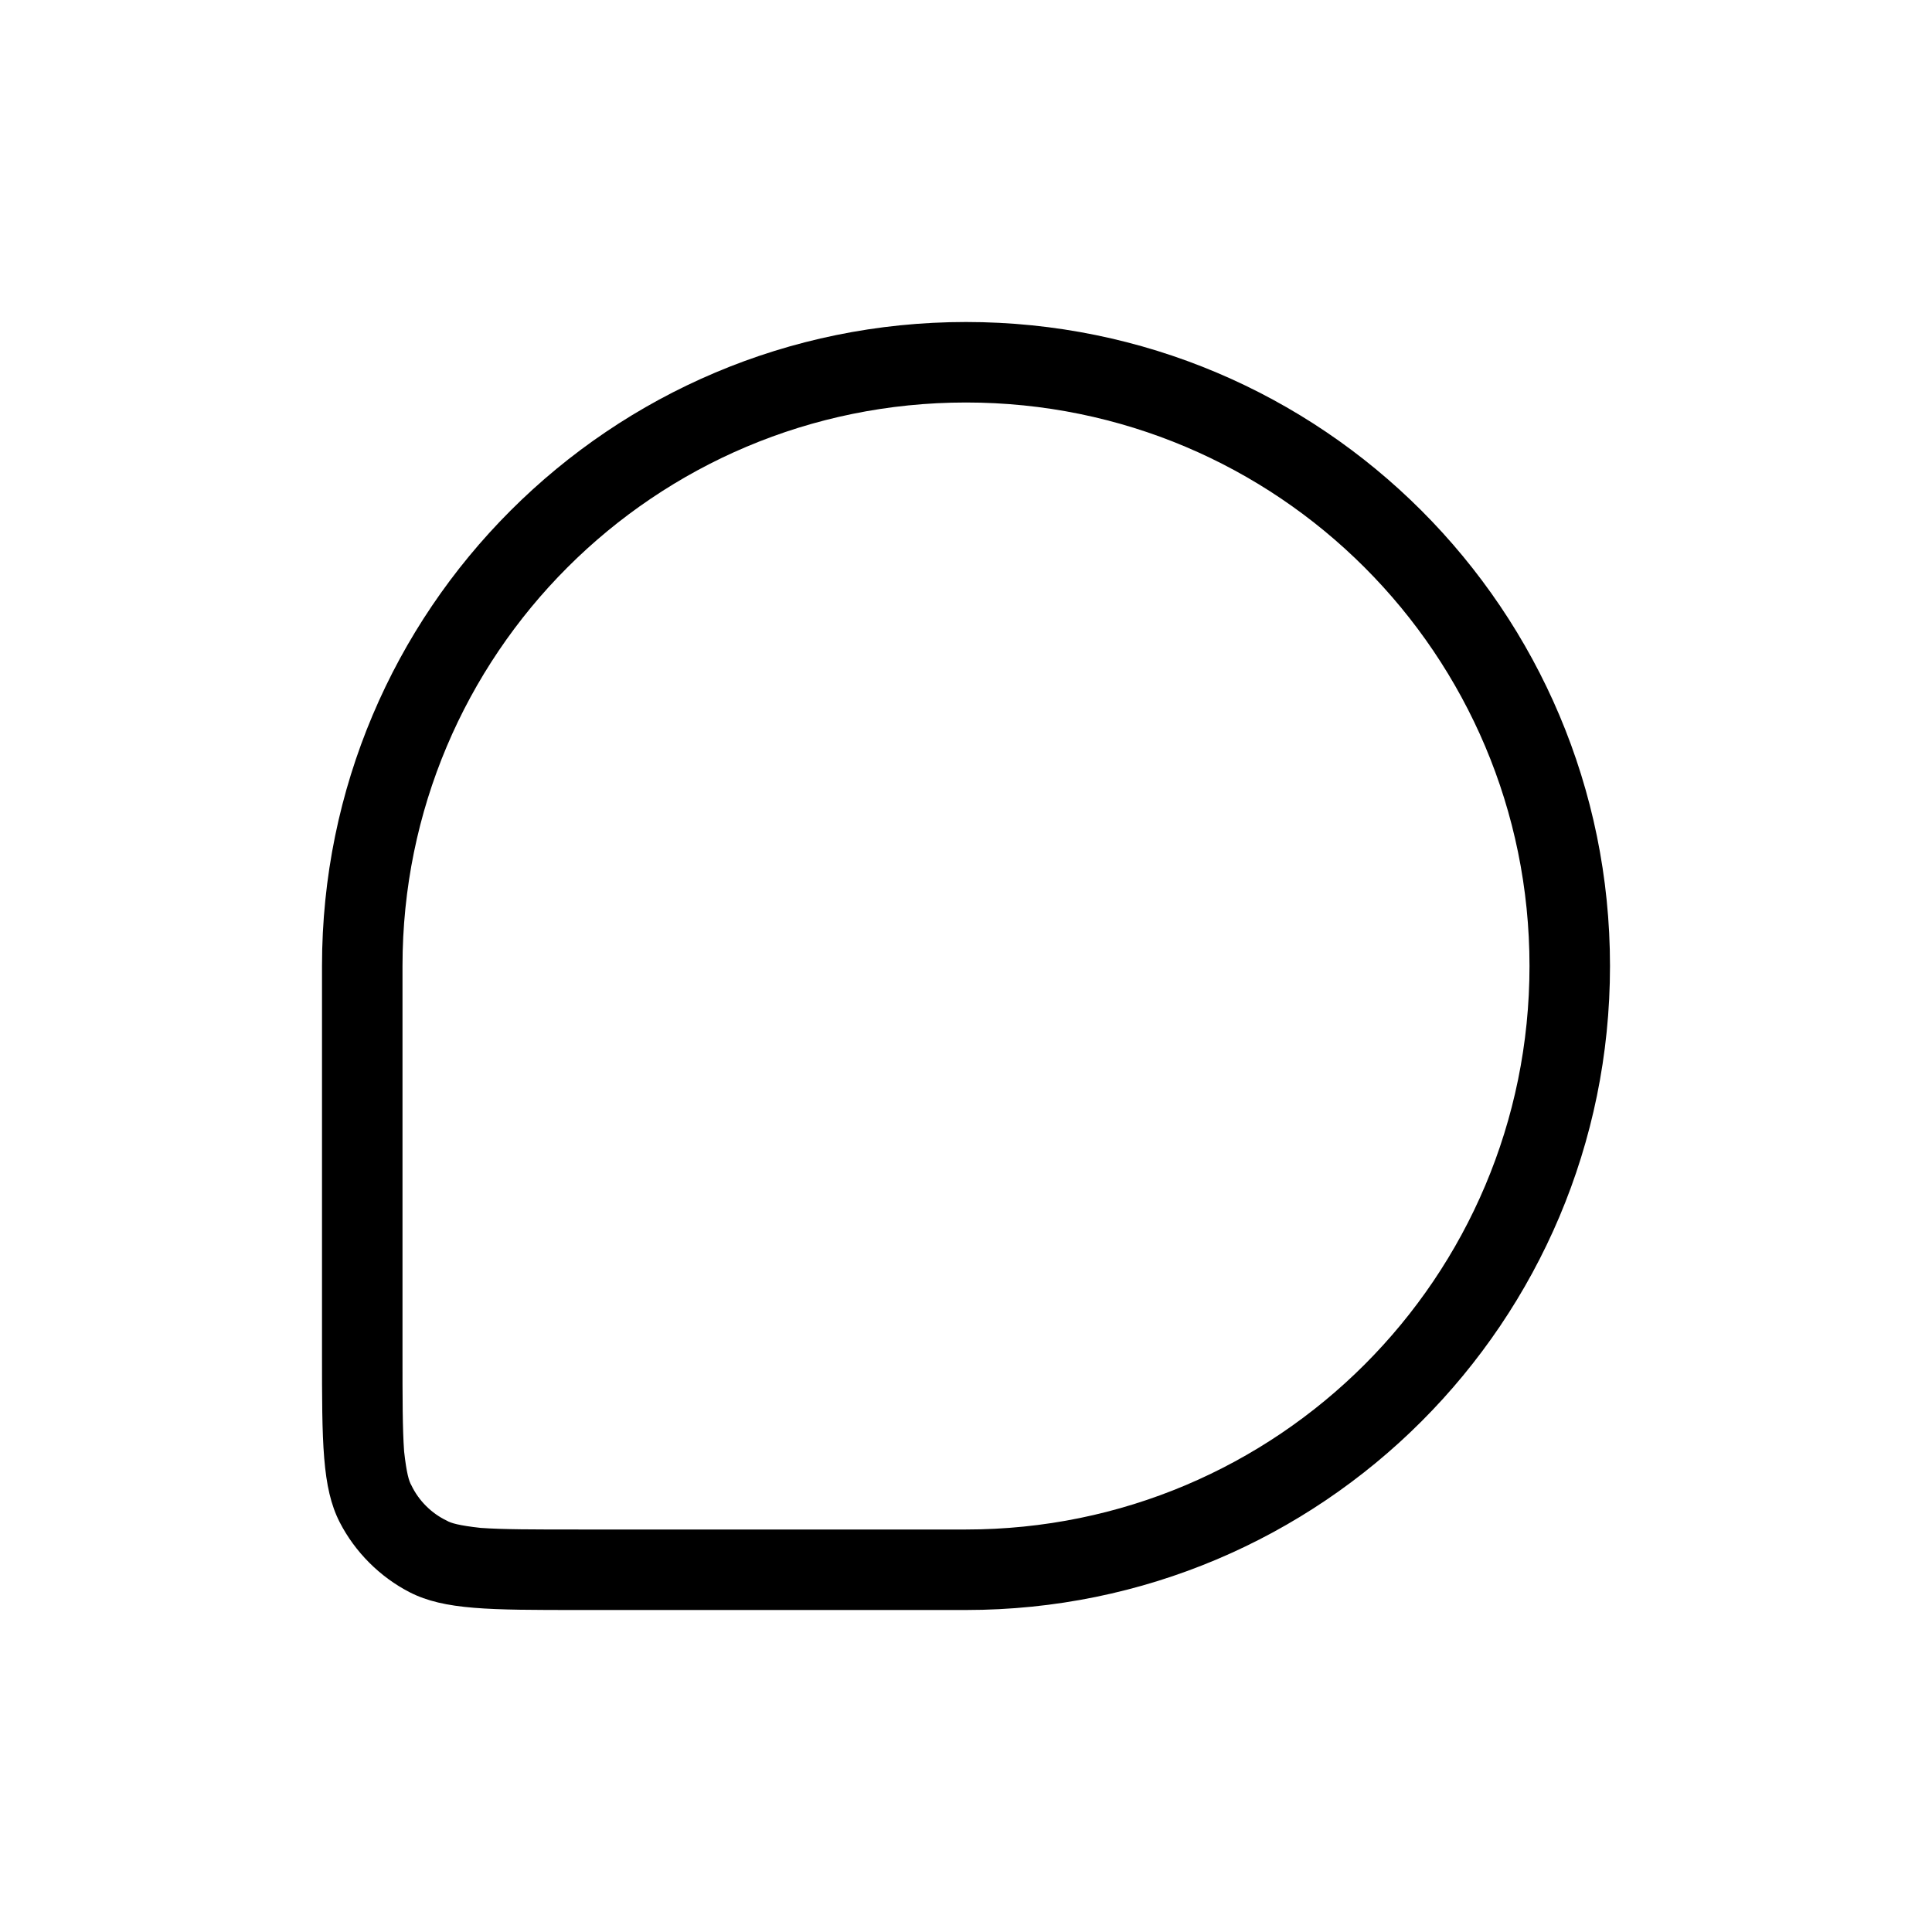
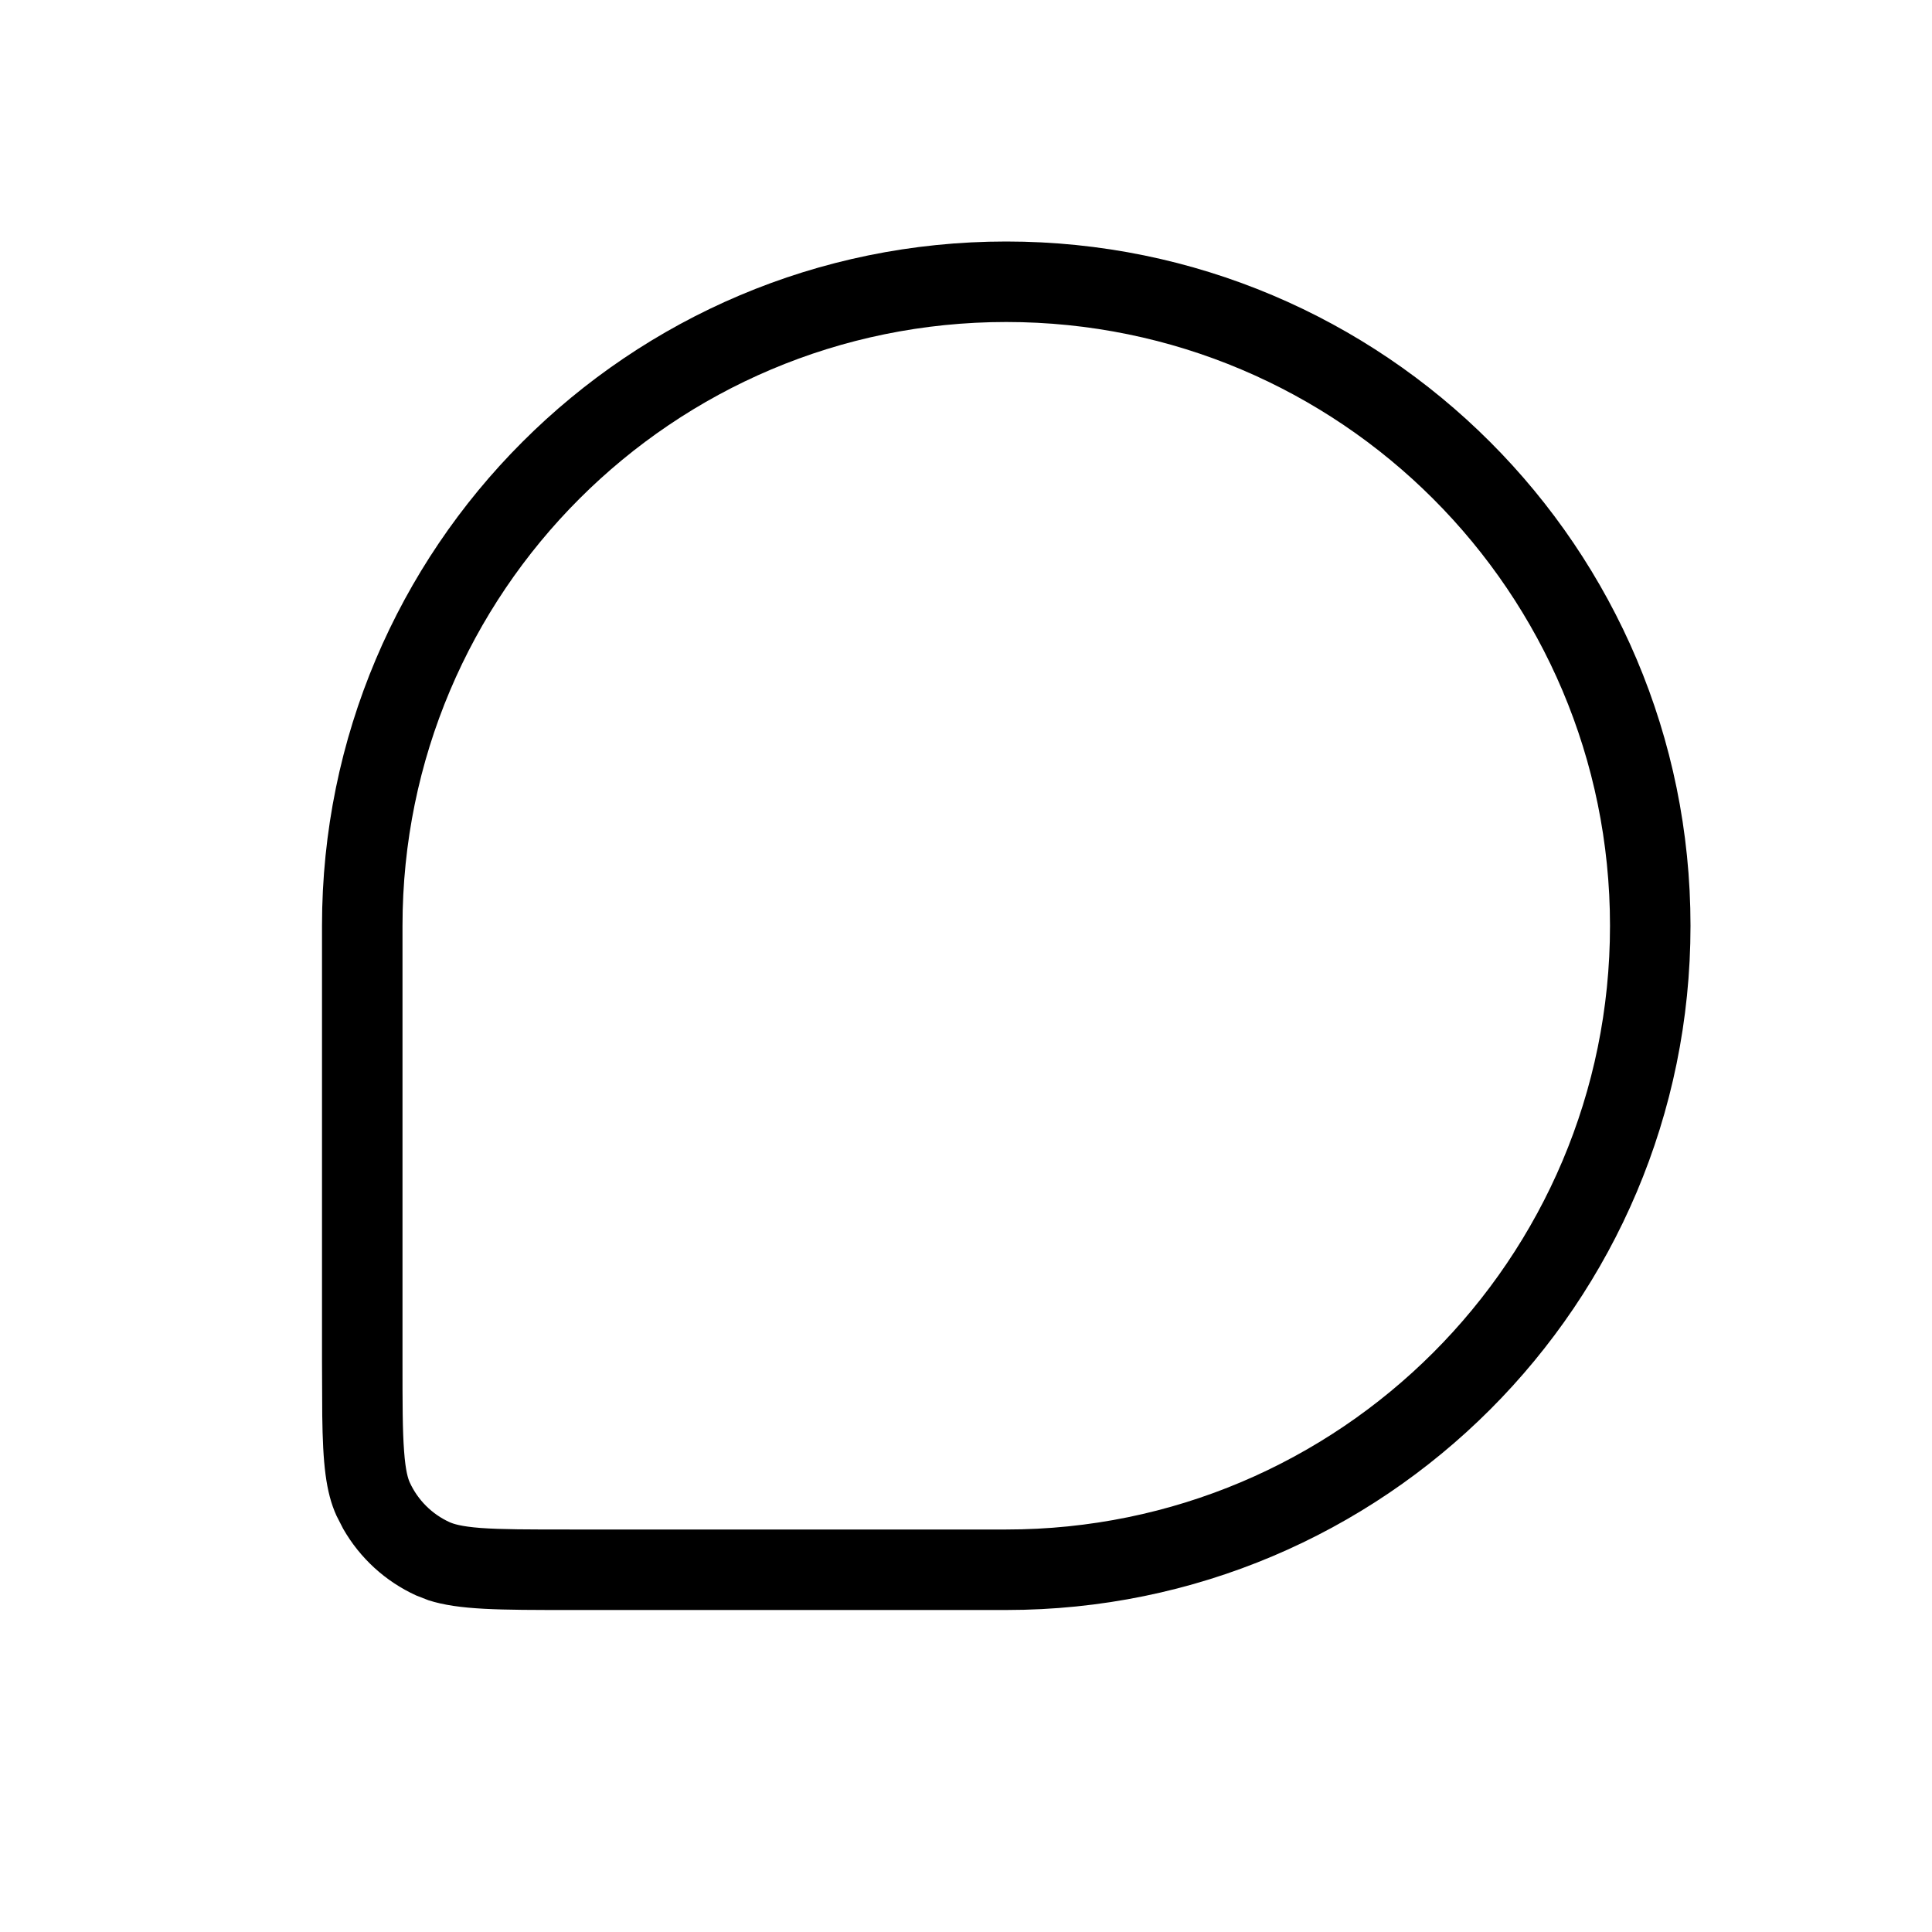
<svg xmlns="http://www.w3.org/2000/svg" width="24" height="24" viewBox="0 0 24 24" fill="none">
-   <path fill-rule="evenodd" clip-rule="evenodd" d="M7.2 19H12C15.87 19 19 15.87 19 12C19 8.13 15.87 5 12 5C8.13 5 5 8.13 5 12V16.8C5 17.38 5 17.75 5.02 18.03C5.05 18.3 5.08 18.4 5.11 18.45C5.2 18.64 5.36 18.8 5.55 18.89C5.6 18.92 5.7 18.95 5.97 18.98C6.25 19 6.62 19 7.2 19ZM12 4C7.58 4 4 7.58 4 12V16.8C4 17.92 4 18.48 4.22 18.91C4.41 19.28 4.72 19.59 5.09 19.78C5.52 20 6.08 20 7.2 20H12C16.42 20 20 16.42 20 12C20 7.58 16.42 4 12 4Z" fill="currentColor" />
+   <path fill-rule="evenodd" clip-rule="evenodd" d="M12.5 3a8.5 8.5 0 0 1 0 17H7.09c-.89 0-1.39 0-1.767-.121l-.154-.06a2 2 0 0 1-.906-.828l-.082-.16c-.136-.297-.17-.657-.178-1.248L4 16.909V11.5A8.5 8.5 0 0 1 12.5 3m0 1A7.5 7.5 0 0 0 5 11.5v5.41c0 .523 0 .861.02 1.12.018.247.05.34.07.385a1 1 0 0 0 .495.494c.045.02.138.053.386.072.258.019.596.019 1.12.019H12.5a7.5 7.5 0 0 0 0-15" fill="currentColor" />
</svg>
